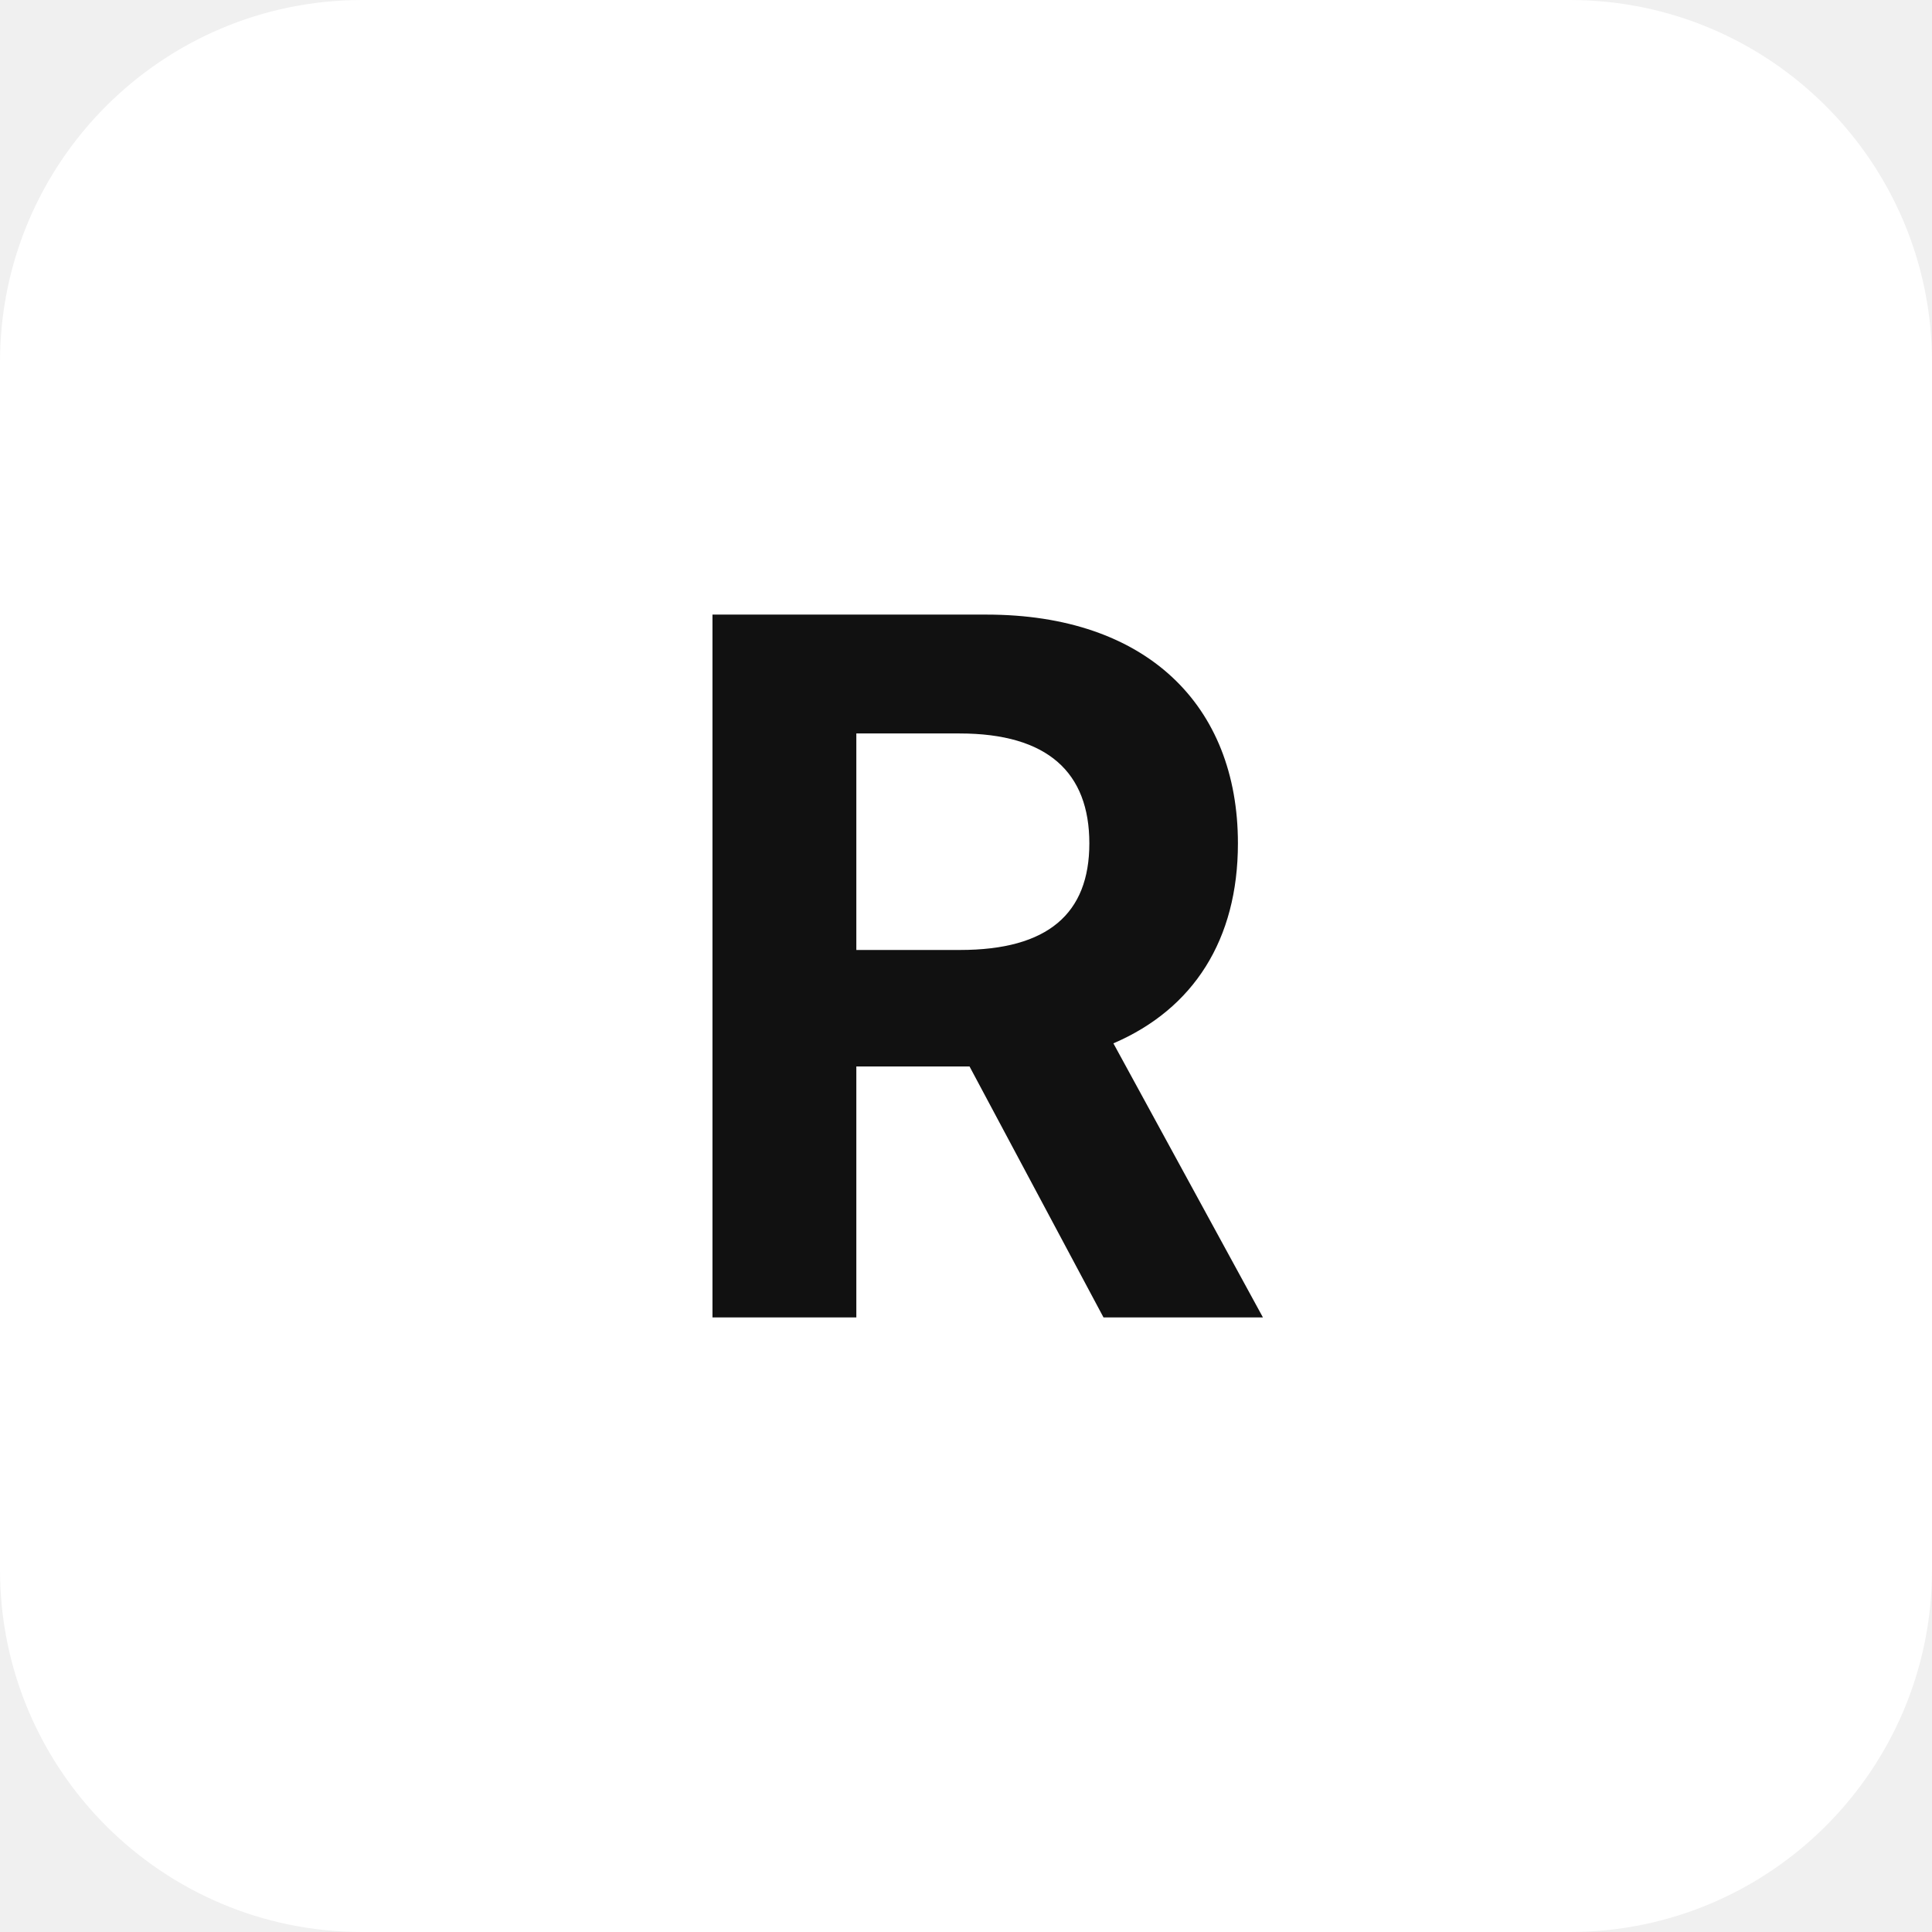
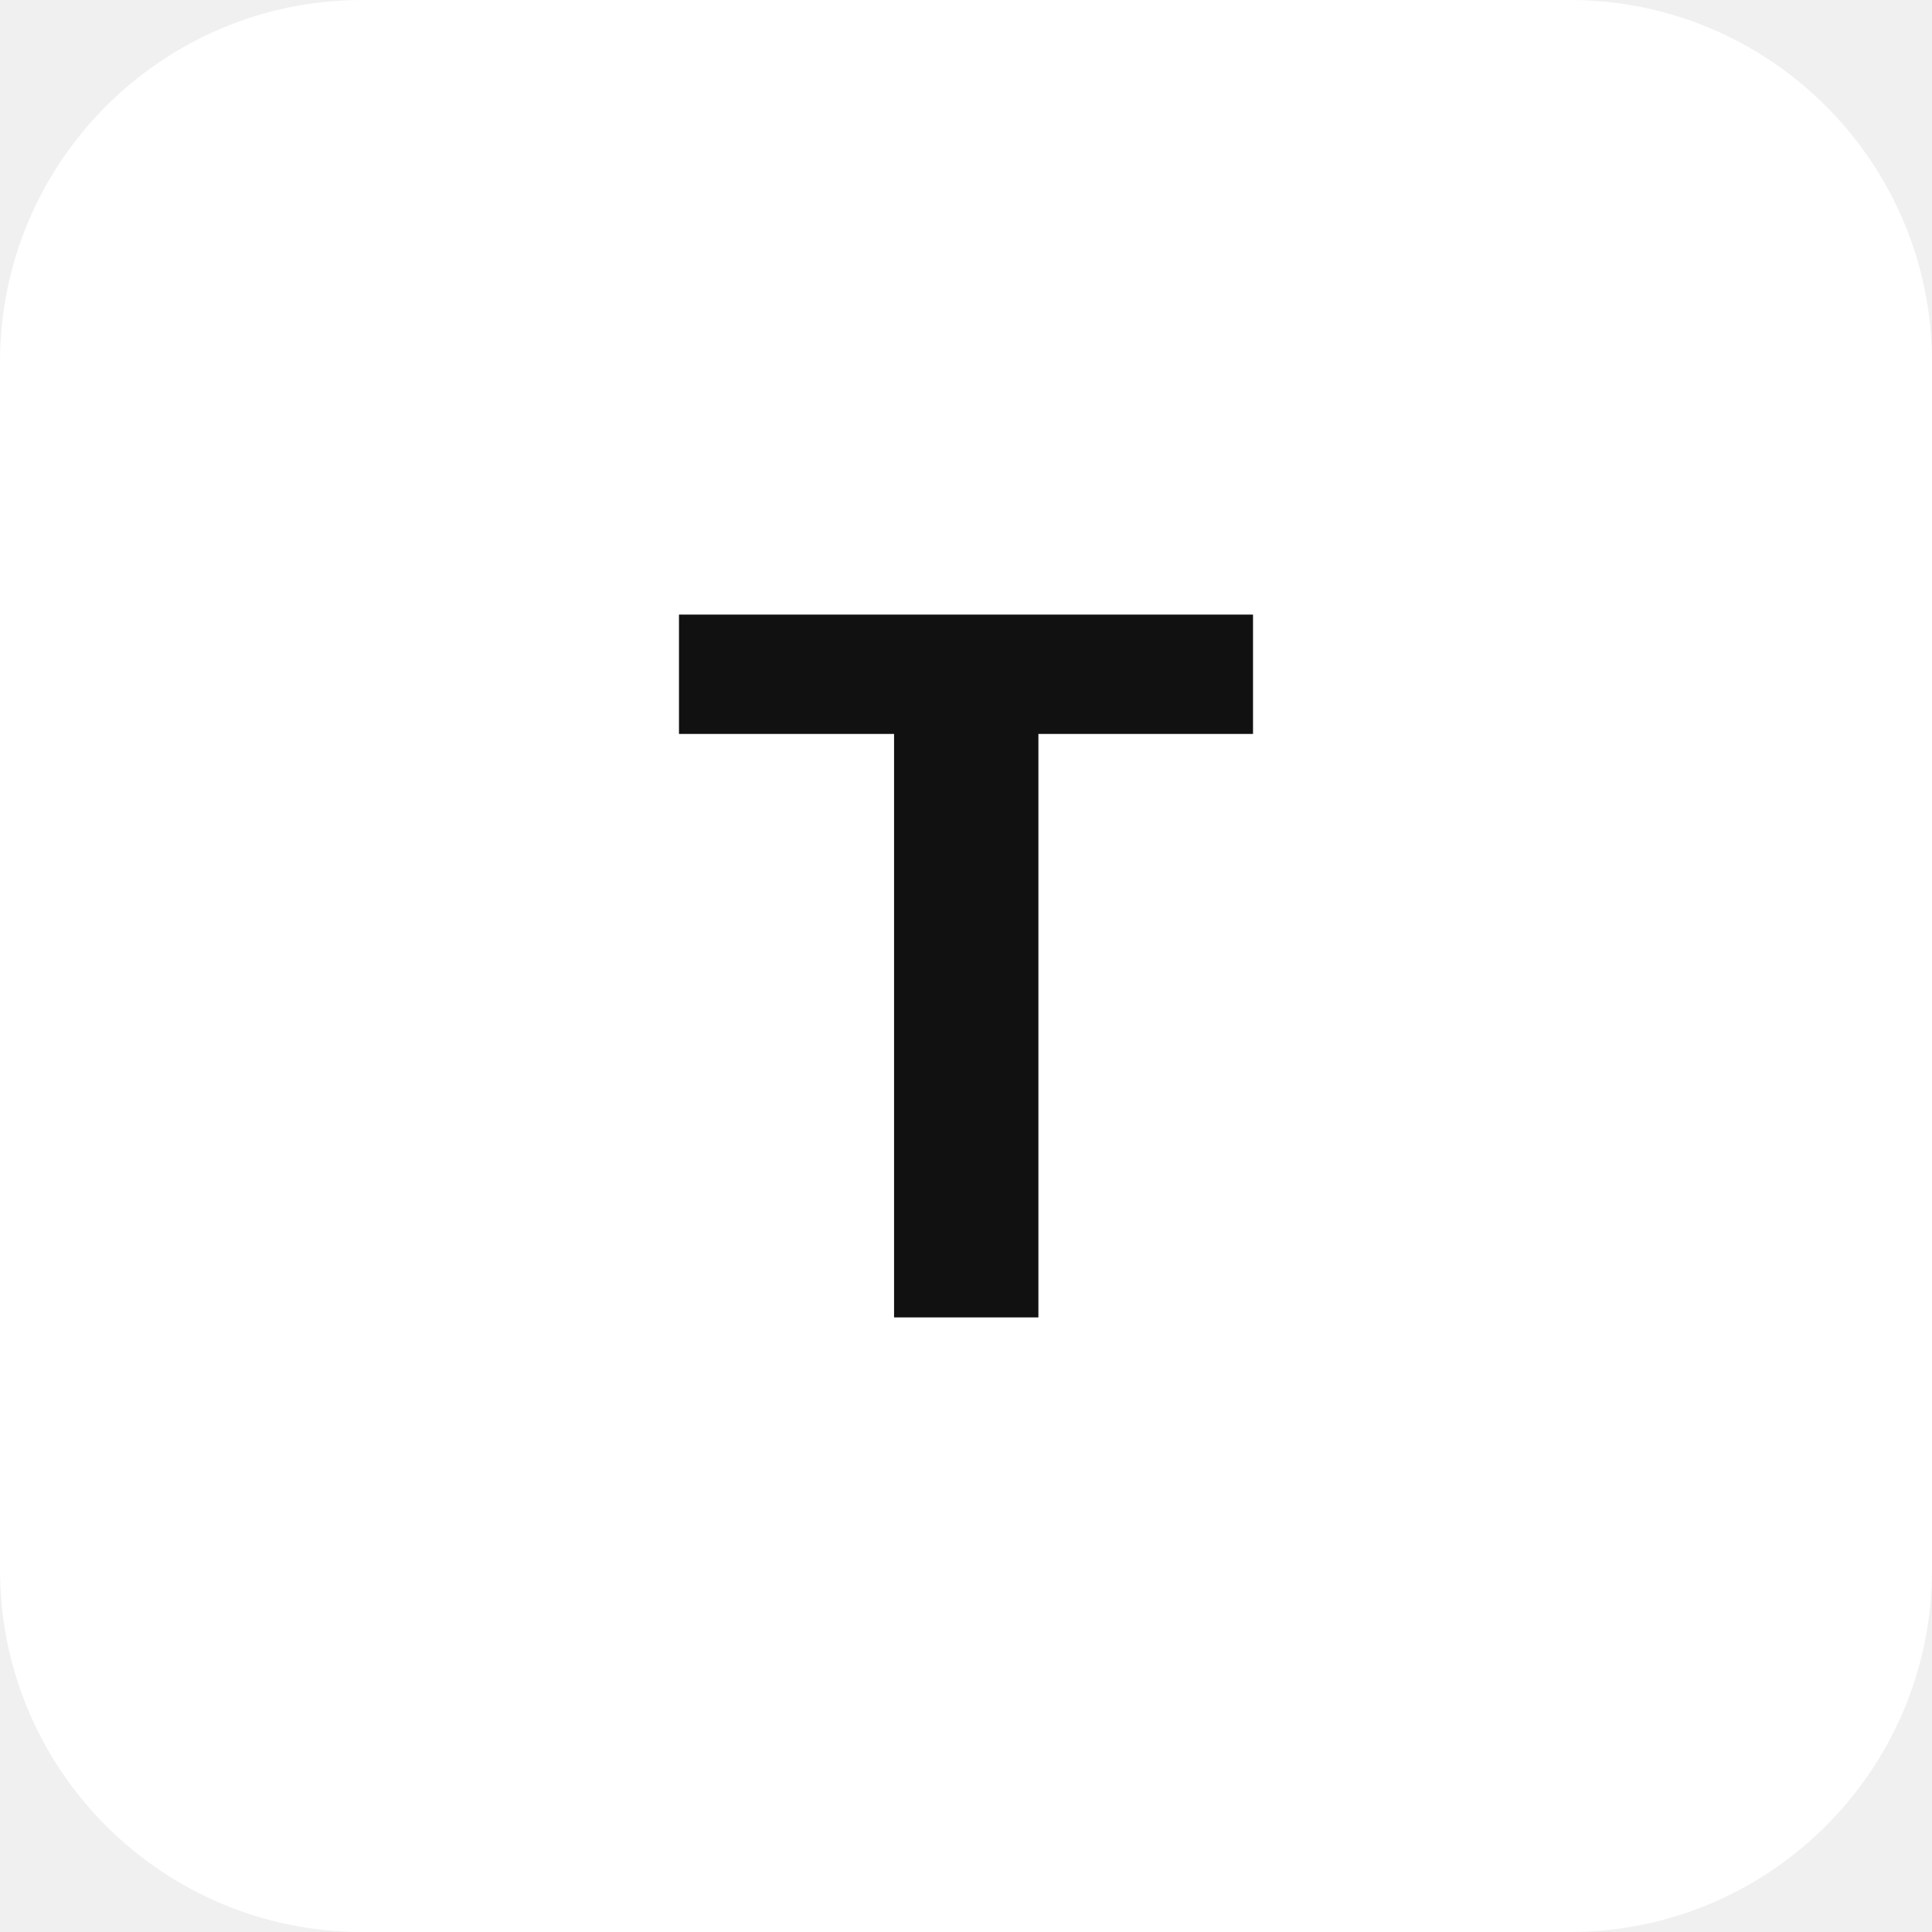
<svg xmlns="http://www.w3.org/2000/svg" width="64" height="64" viewBox="0 0 64 64">
  <rect width="64" height="64" rx="12" ry="12" fill="#ffffff" />
  <text x="50%" y="50%" text-anchor="middle" dominant-baseline="central" font-family="system-ui, -apple-system, BlinkMacSystemFont, 'Segoe UI', sans-serif" font-size="32" font-weight="700" fill="#111111">
-     R
+     T
  </text>
</svg>
